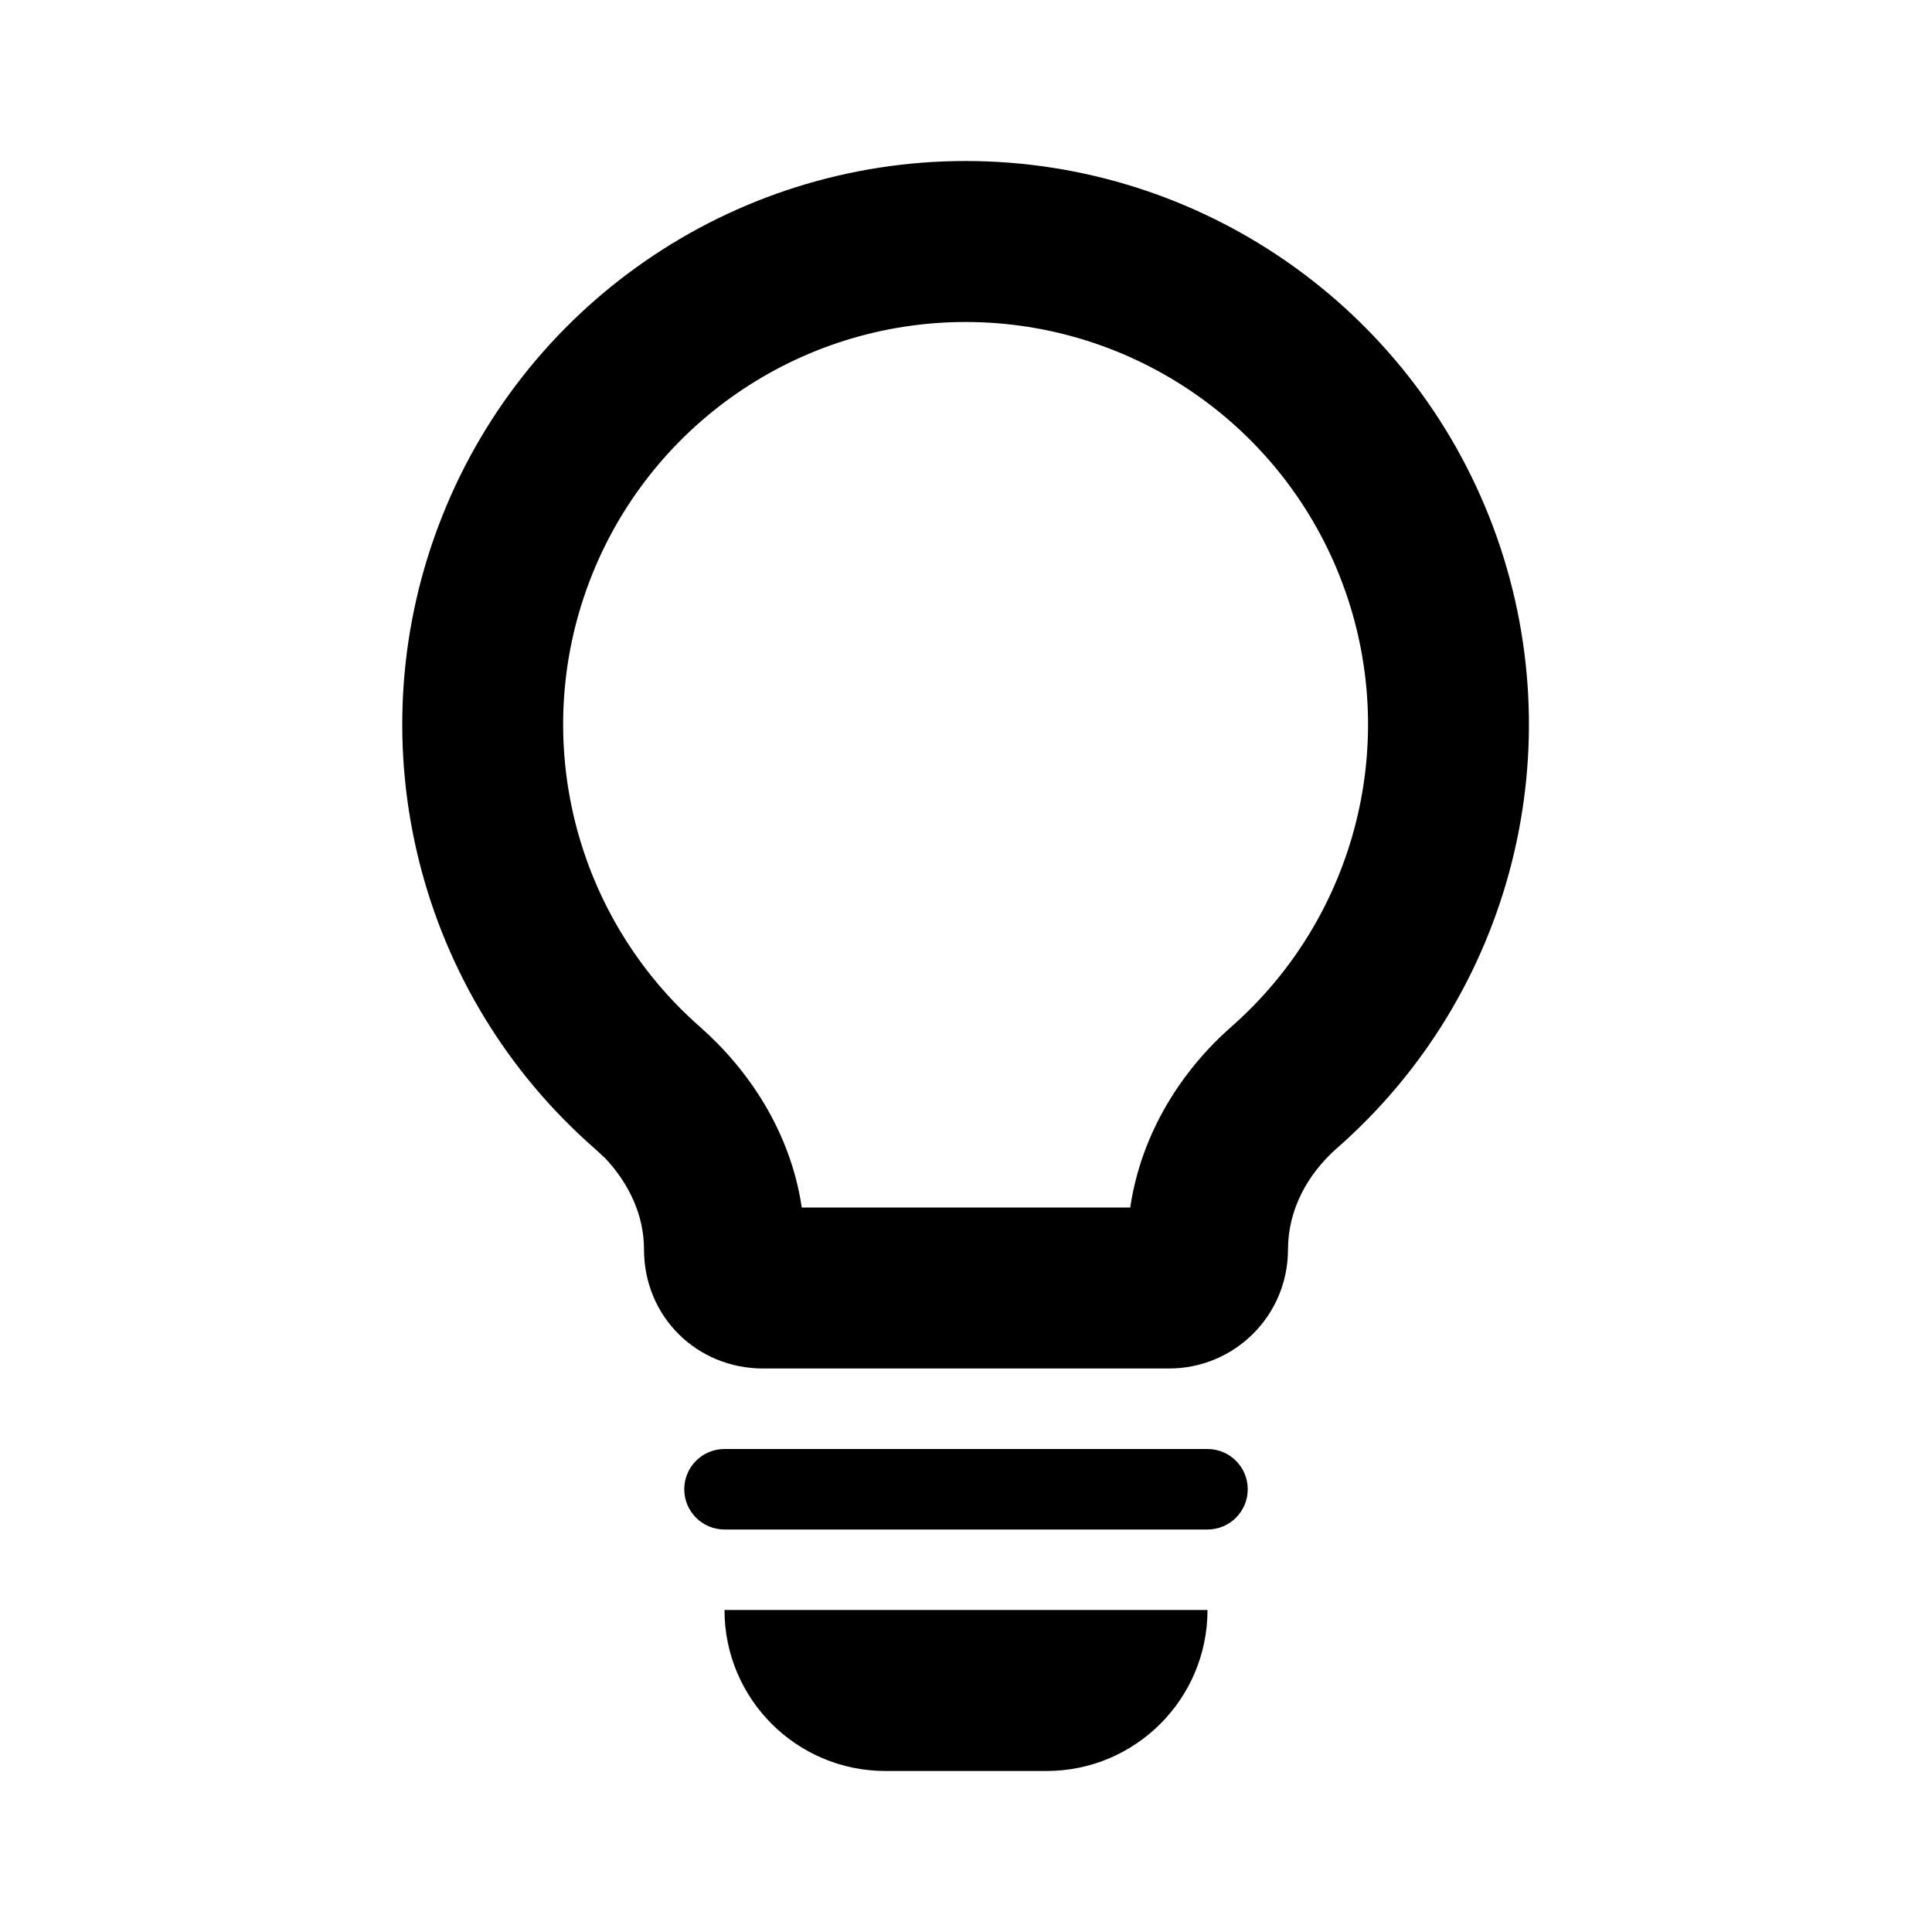
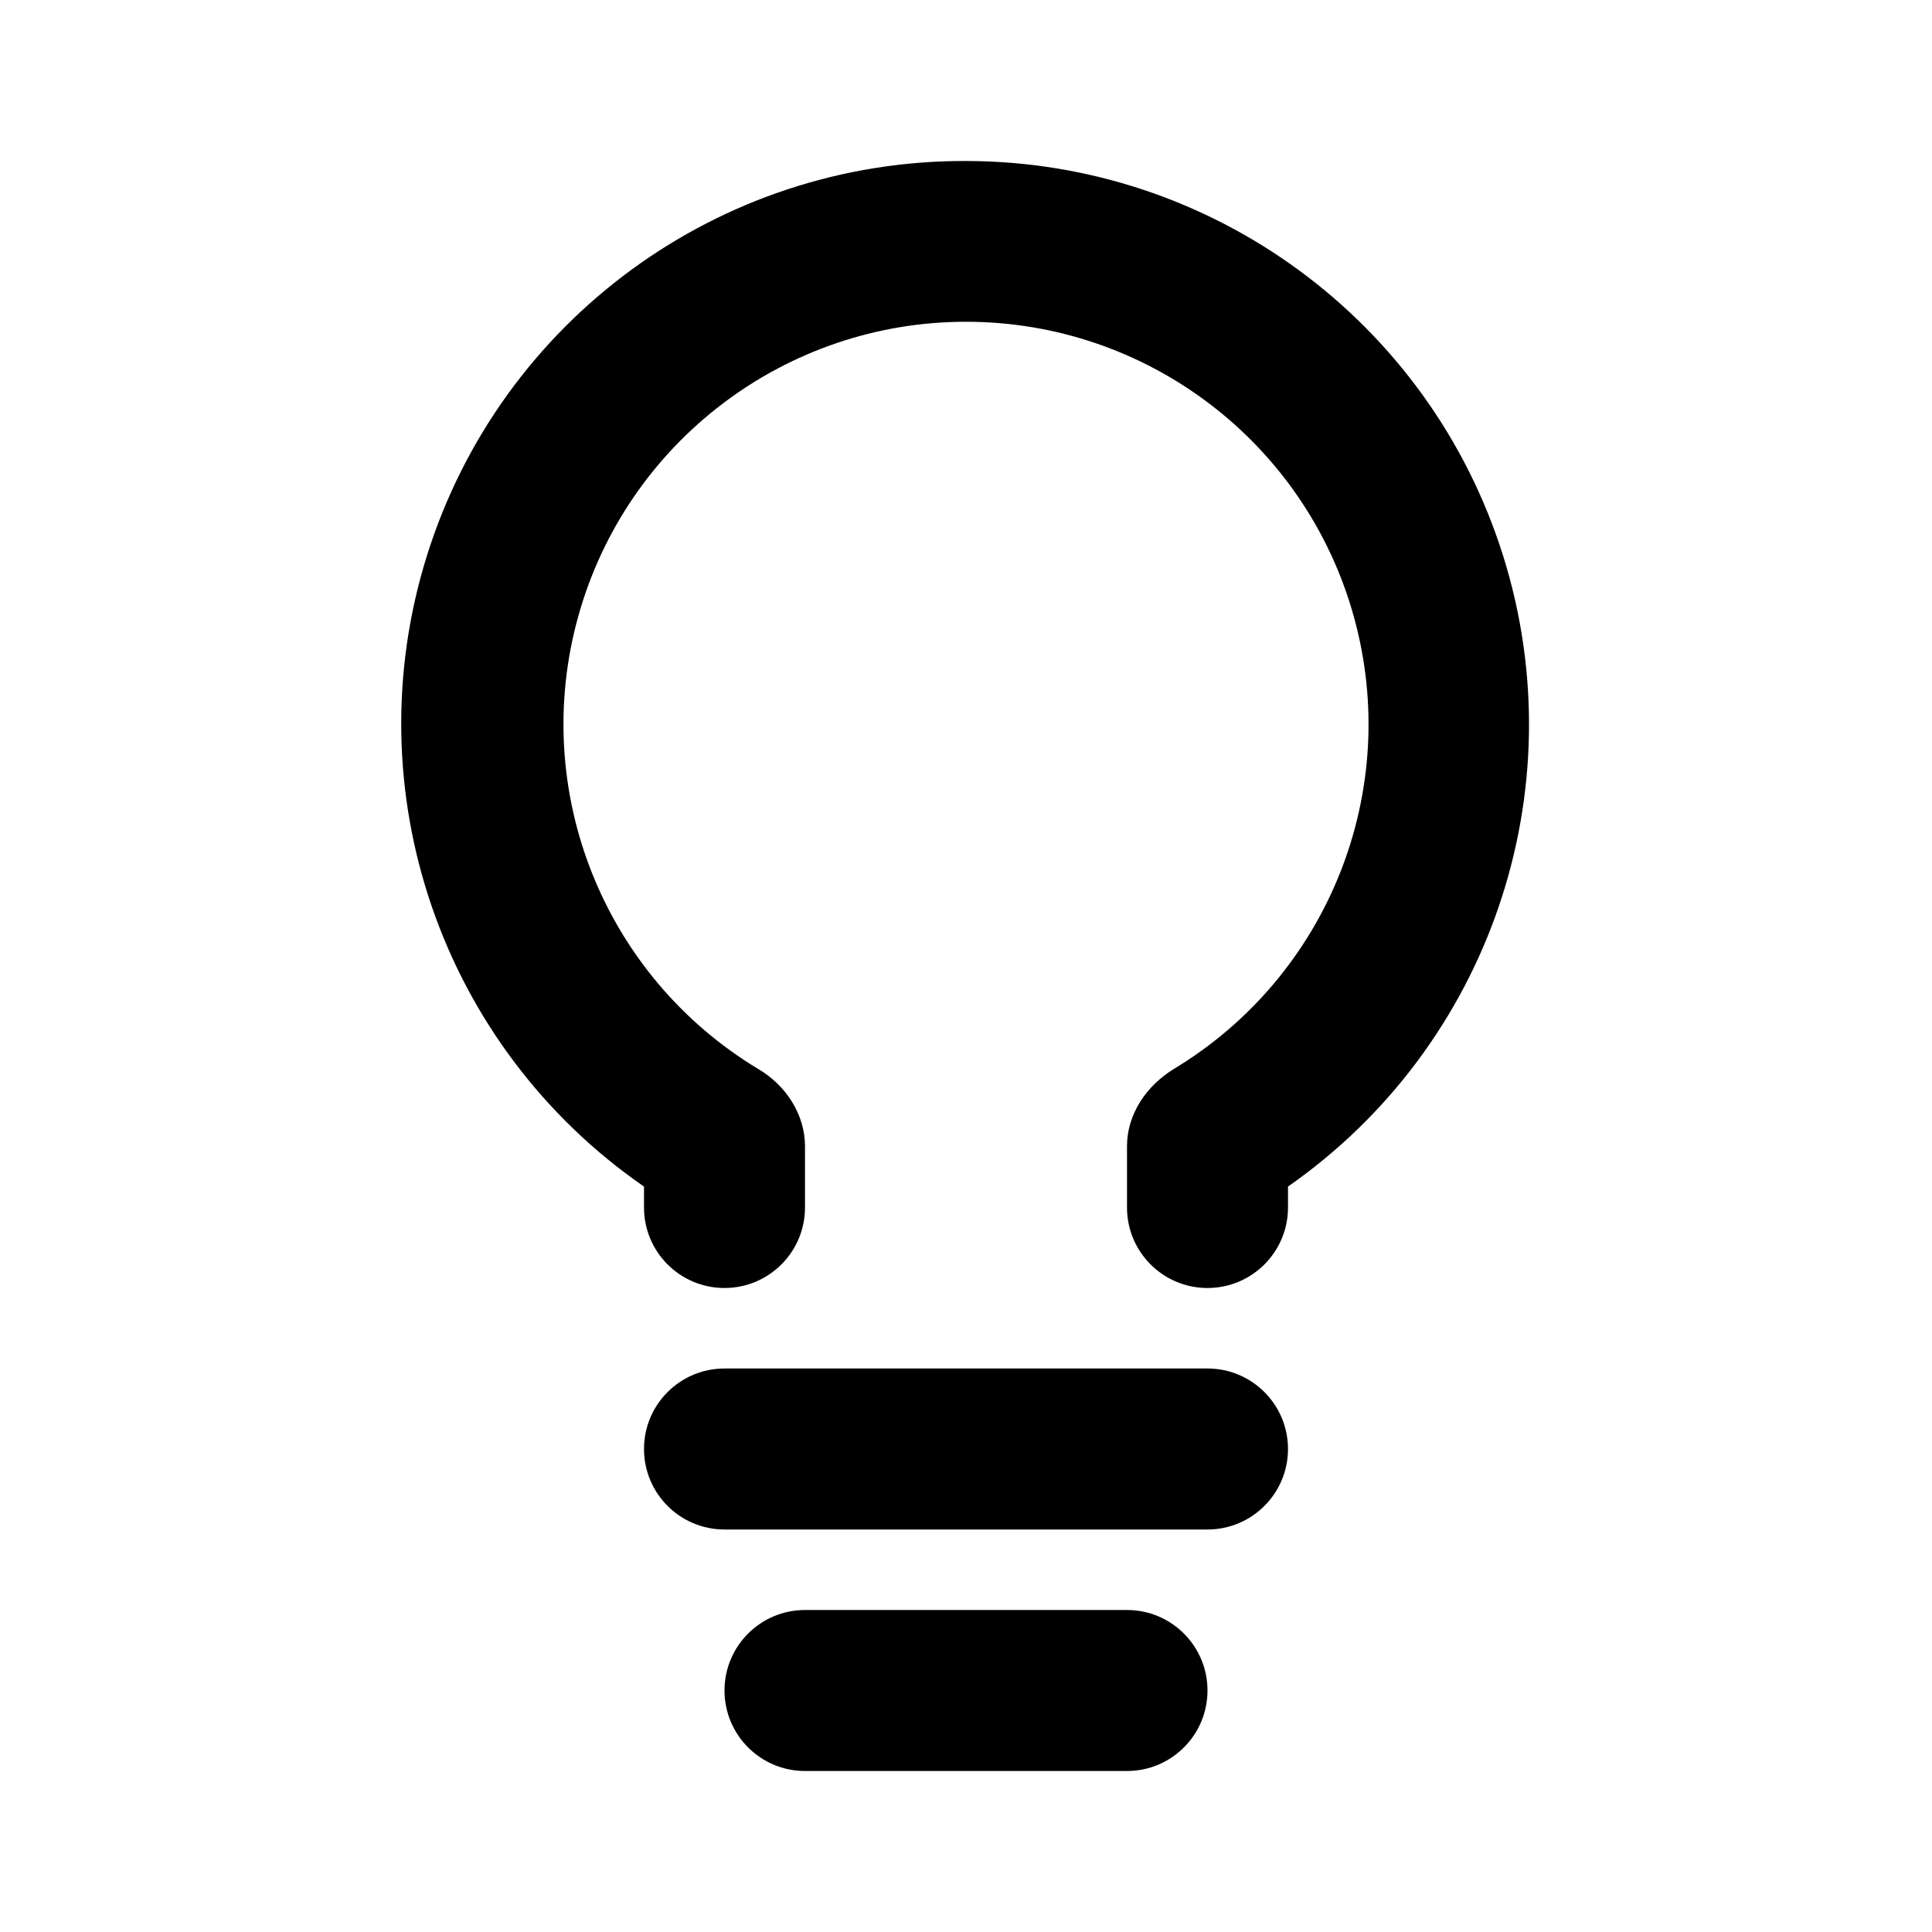
<svg xmlns="http://www.w3.org/2000/svg" viewBox="0 0 24 24">
-   <path fill="currentColor" d="M15 20a2 2 0 0 1-2 2h-2a2 2 0 0 1-2-2zm0-2a.5.5 0 0 1 0 1H9a.5.5 0 0 1 0-1zM12 2a7 7 0 0 1 4.6 12.27c-.36.32-.6.76-.6 1.25 0 .82-.66 1.48-1.48 1.48H9.48C8.66 17 8 16.36 8 15.52c0-.43-.19-.82-.48-1.13l-.13-.12A7 7 0 0 1 12 2m0 2a5 5 0 0 0-3.3 8.76c.6.53 1.12 1.3 1.26 2.24h4.08c.14-.94.65-1.71 1.25-2.24A5 5 0 0 0 12 4" />
+   <path fill="currentColor" d="M14 20a1 1 0 1 1 0 2h-4a1 1 0 1 1 0-2zm1-3a1 1 0 1 1 0 2H9a1 1 0 1 1 0-2zM12 2a7 7 0 0 1 4 12.74V15a1 1 0 1 1-2 0v-.76c0-.4.24-.75.58-.96a5 5 0 1 0-5.16 0c.34.2.58.56.58.96V15a1 1 0 1 1-2 0v-.26A6.99 6.99 0 0 1 12 2" />
</svg>
